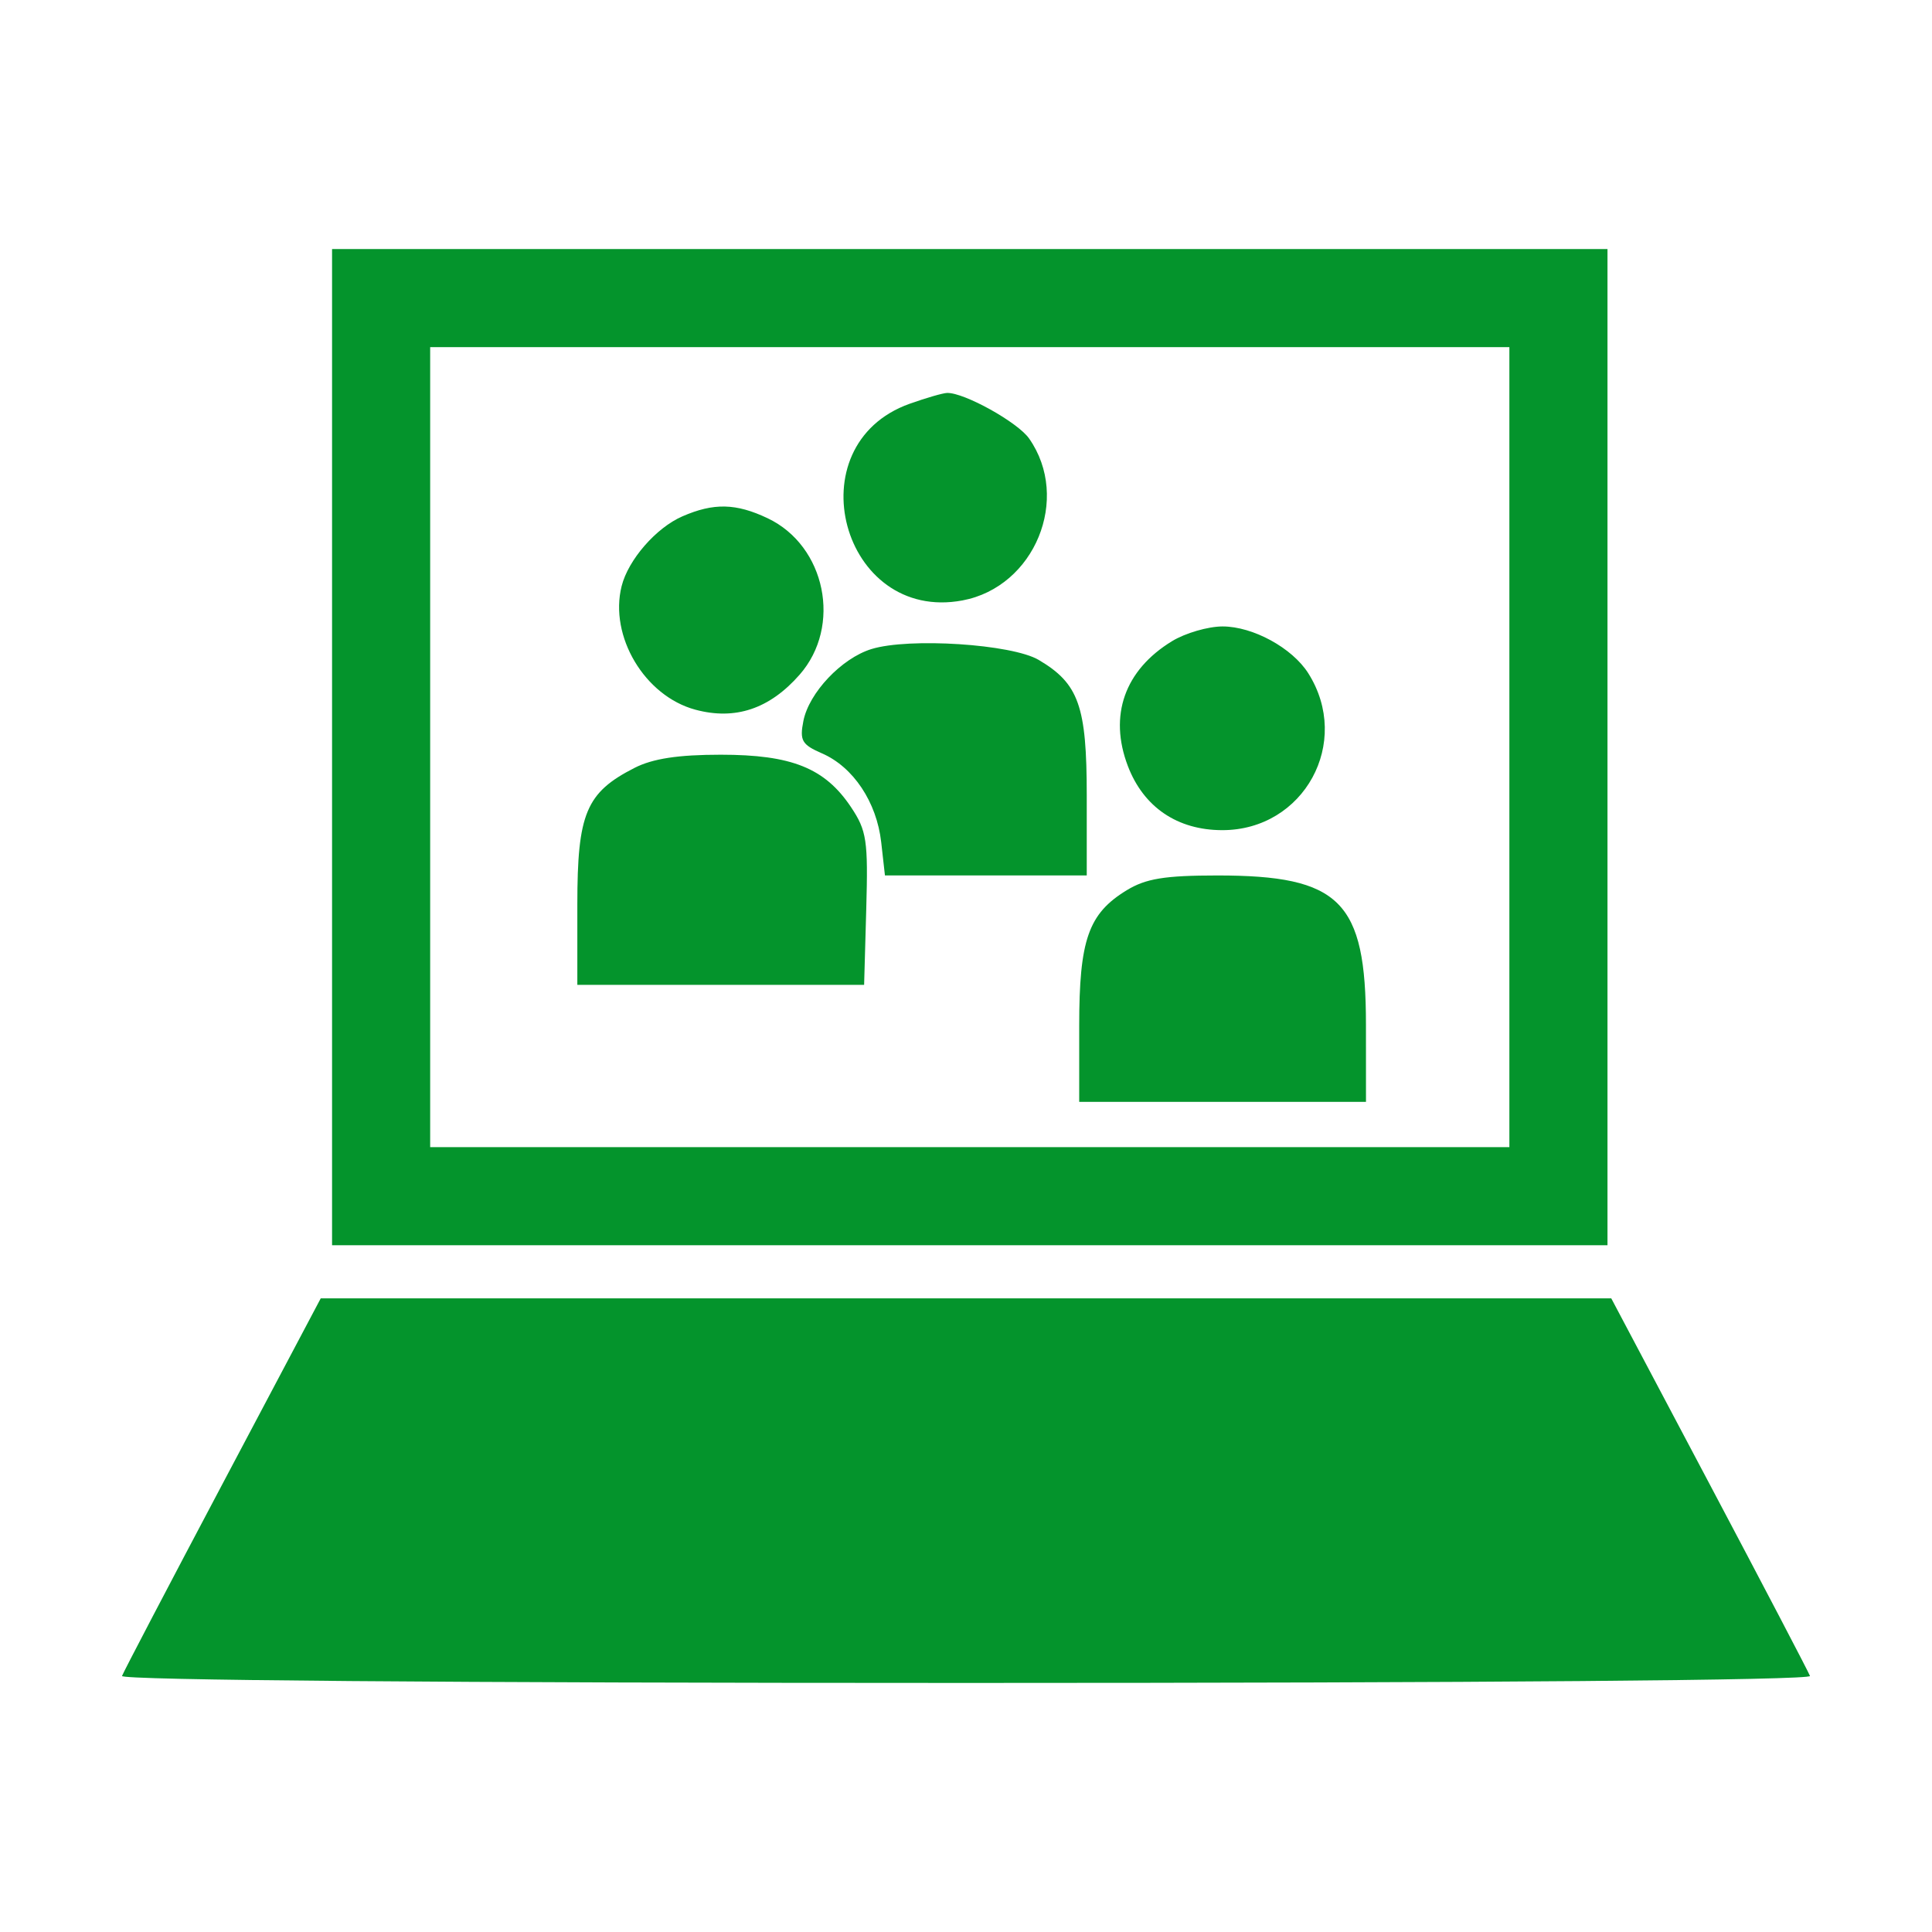
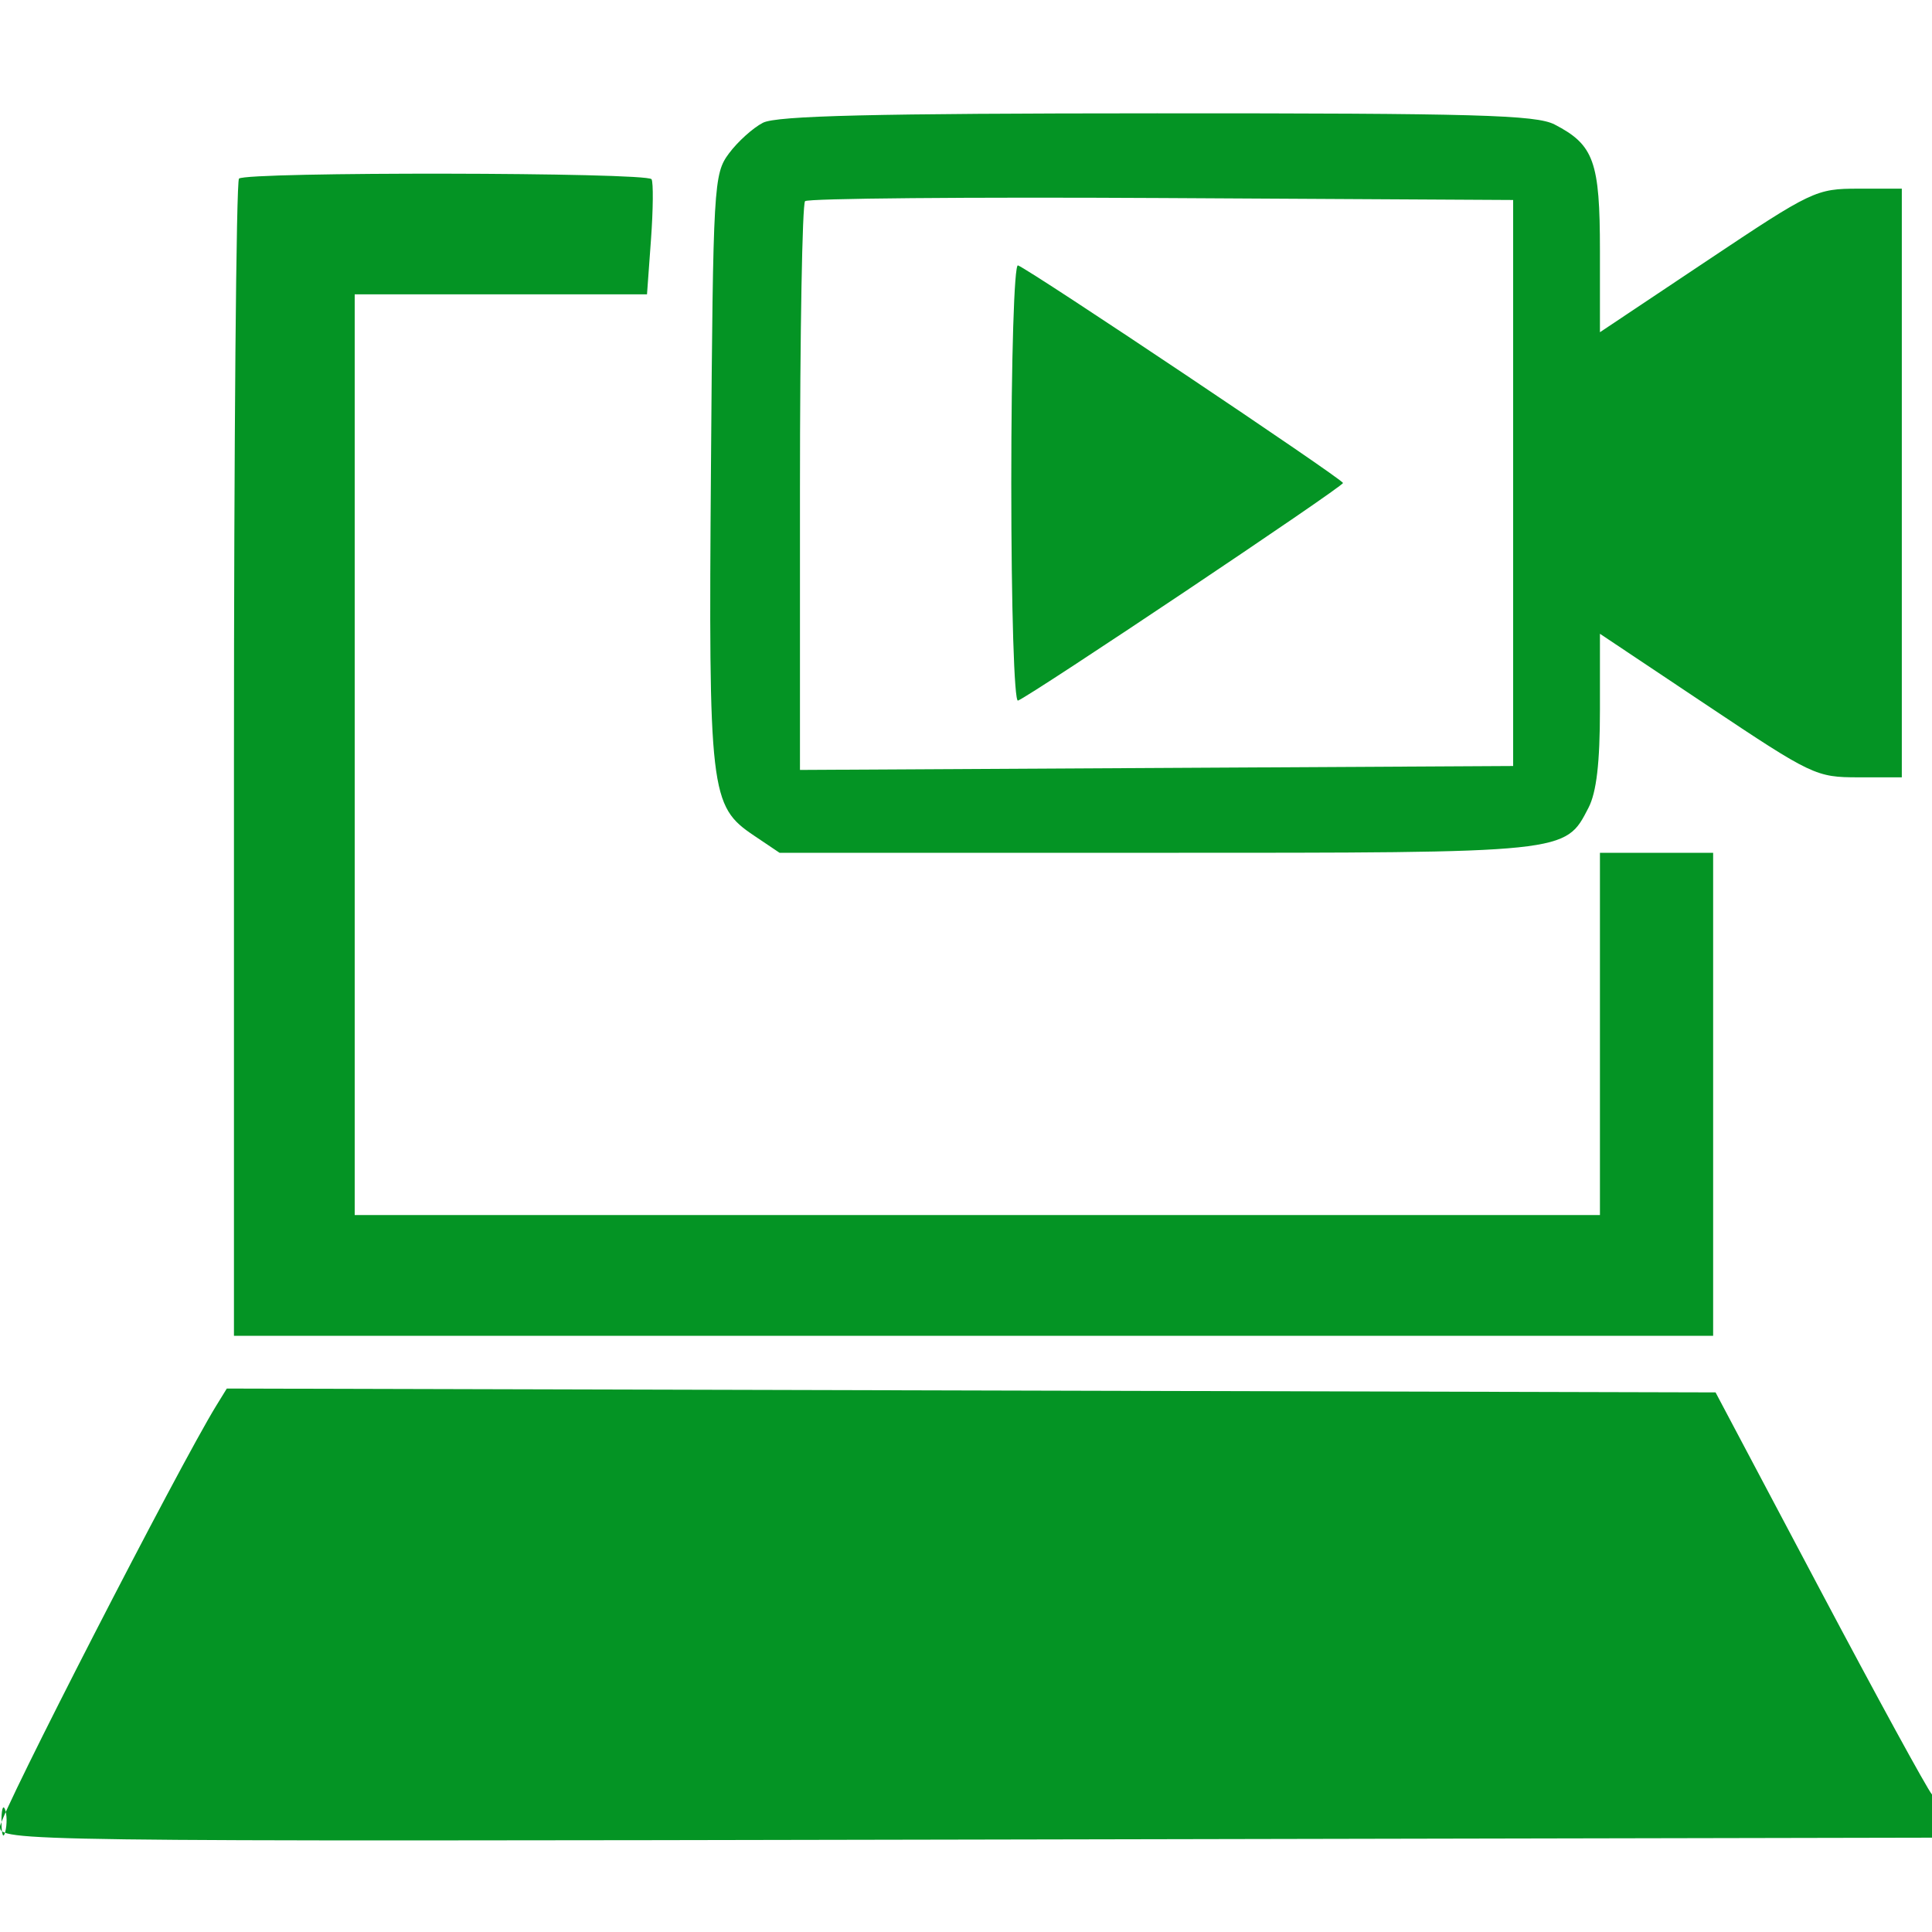
<svg xmlns="http://www.w3.org/2000/svg" width="256" height="256" viewBox="0 0 256 256" version="1.1">
-   <path d="M 44 99 L 44 165 128.500 165 L 213 165 213 99 L 213 33 128.500 33 L 44 33 44 99 M 57 99 L 57 152 128.500 152 L 200 152 200 99 L 200 46 128.500 46 L 57 46 57 99 M 120.538 53.499 C 105.199 58.962, 111.536 82.561, 127.536 79.559 C 137.107 77.764, 141.926 66.051, 136.363 58.107 C 134.851 55.949, 127.779 52.016, 125.500 52.066 C 124.950 52.078, 122.717 52.723, 120.538 53.499 M 90.415 68.421 C 86.930 69.939, 83.246 74.173, 82.368 77.669 C 80.701 84.313, 85.426 92.230, 92.138 94.037 C 97.425 95.461, 101.971 93.936, 105.950 89.404 C 111.591 82.979, 109.416 72.323, 101.717 68.670 C 97.517 66.677, 94.570 66.612, 90.415 68.421 M 155.304 84.956 C 149.021 88.787, 146.891 94.807, 149.448 101.504 C 151.530 106.956, 156.015 110, 161.964 110 C 172.792 110, 179.157 98.370, 173.348 89.202 C 171.223 85.850, 166.016 83.007, 162 83.007 C 160.075 83.007, 157.062 83.884, 155.304 84.956 M 115.462 86.006 C 111.504 87.232, 107.188 91.797, 106.452 95.536 C 105.941 98.128, 106.251 98.667, 108.922 99.828 C 113.067 101.632, 116.164 106.278, 116.763 111.591 L 117.260 116 130.630 116 L 144 116 144 105.404 C 144 93.557, 142.945 90.580, 137.636 87.444 C 134.083 85.345, 120.449 84.461, 115.462 86.006 M 84.071 101.752 C 77.657 105.022, 76.500 107.784, 76.500 119.822 L 76.500 130.500 95.500 130.500 L 114.500 130.500 114.783 120.447 C 115.039 111.354, 114.846 110.064, 112.763 106.947 C 109.305 101.771, 104.909 100.003, 95.500 100.003 C 89.858 100.003, 86.489 100.518, 84.071 101.752 M 149.299 117.960 C 144.213 121.060, 143 124.526, 143 135.950 L 143 146 162 146 L 181 146 180.996 135.750 C 180.990 119.396, 177.596 115.997, 161.282 116.004 C 154.337 116.007, 151.830 116.416, 149.299 117.960 M 29.500 196.592 C 22.350 210.098, 16.350 221.564, 16.167 222.074 C 15.963 222.639, 59.587 223, 128 223 C 196.413 223, 240.037 222.639, 239.833 222.074 C 239.650 221.564, 233.650 210.098, 226.500 196.592 L 213.500 172.038 128 172.038 L 42.500 172.038 29.500 196.592" stroke="none" fill="#04942c" fill-rule="evenodd" />
+   <path d="M 101.096 16.265 C 99.774 16.944, 97.749 18.770, 96.596 20.322 C 94.565 23.056, 94.491 24.351, 94.207 61.861 C 93.879 105.074, 94.080 106.799, 99.898 110.713 L 103.296 113 153.198 113 C 207.941 113, 207.366 113.060, 210.483 107.033 C 211.544 104.981, 212 101.076, 212 94.039 L 212 83.979 226.245 93.490 C 240.118 102.752, 240.639 103, 246.245 103 L 252 103 252 64 L 252 25 246.245 25 C 240.639 25, 240.118 25.248, 226.245 34.510 L 212 44.021 212 33.233 C 212 21.396, 211.209 19.194, 205.989 16.494 C 203.538 15.227, 195.546 15.002, 153.300 15.015 C 115.765 15.026, 102.908 15.334, 101.096 16.265 M 31.667 23.667 C 31.300 24.033, 31 58.683, 31 100.667 L 31 177 129 177 L 227 177 227 145 L 227 113 219.500 113 L 212 113 212 137 L 212 161 129.500 161 L 47 161 47 100 L 47 39 66.366 39 L 85.731 39 86.258 31.750 C 86.548 27.762, 86.582 24.163, 86.334 23.750 C 85.776 22.823, 32.591 22.742, 31.667 23.667 M 106.676 26.657 C 106.304 27.029, 106 44.138, 106 64.676 L 106 102.020 153.250 101.760 L 200.500 101.500 200.500 64 L 200.500 26.500 153.926 26.240 C 128.311 26.097, 107.048 26.285, 106.676 26.657 M 134 64 C 134 80.549, 134.384 93.022, 134.887 92.833 C 136.580 92.197, 177.953 64.497, 177.953 64 C 177.953 63.503, 136.580 35.803, 134.887 35.167 C 134.384 34.978, 134 47.451, 134 64 M 28.664 186.245 C 23.702 194.304, -0 240.444, -0 242.045 C -0 243.986, 1.390 244.005, 128.250 243.754 L 256.500 243.500 256.816 241.278 C 256.990 240.056, 256.622 238.481, 255.998 237.778 C 255.374 237.075, 248.667 224.800, 241.093 210.500 L 227.321 184.500 128.687 184.245 L 30.052 183.990 28.664 186.245 M 0.195 241.500 C 0.215 243.150, 0.439 243.704, 0.693 242.731 C 0.947 241.758, 0.930 240.408, 0.656 239.731 C 0.382 239.054, 0.175 239.850, 0.195 241.500" stroke="none" fill="#049424" fill-rule="evenodd" />
</svg>
